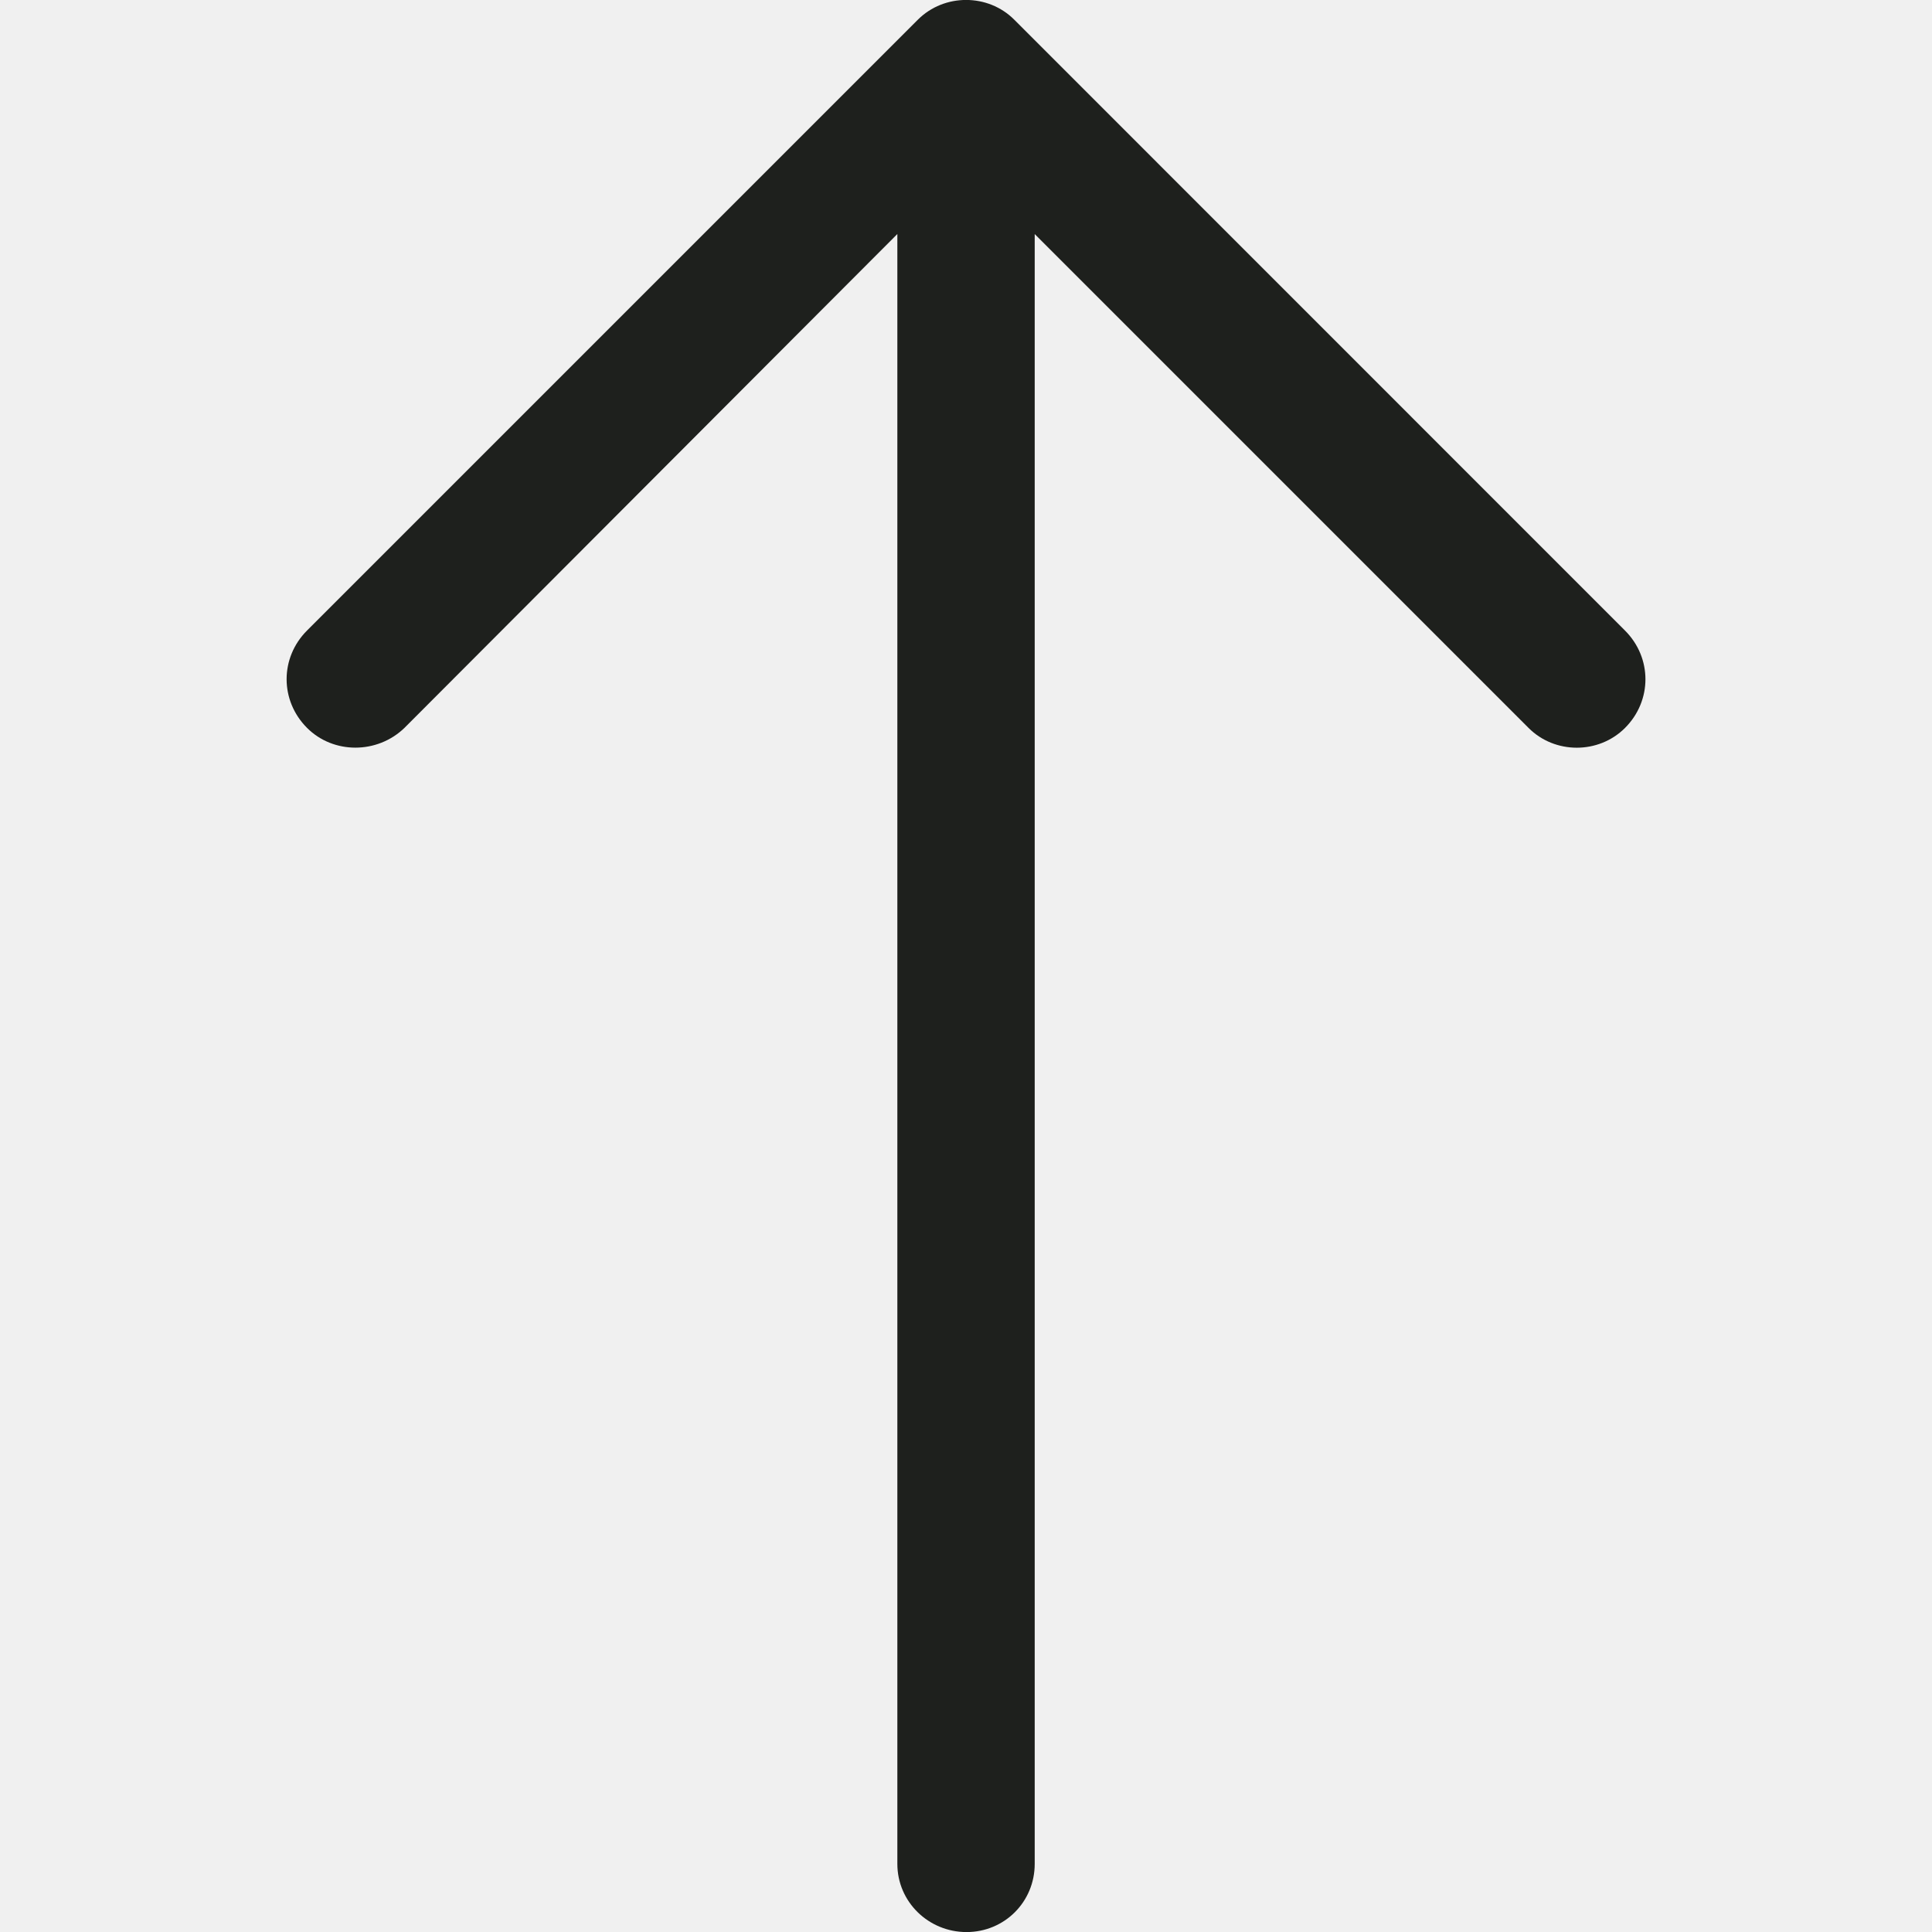
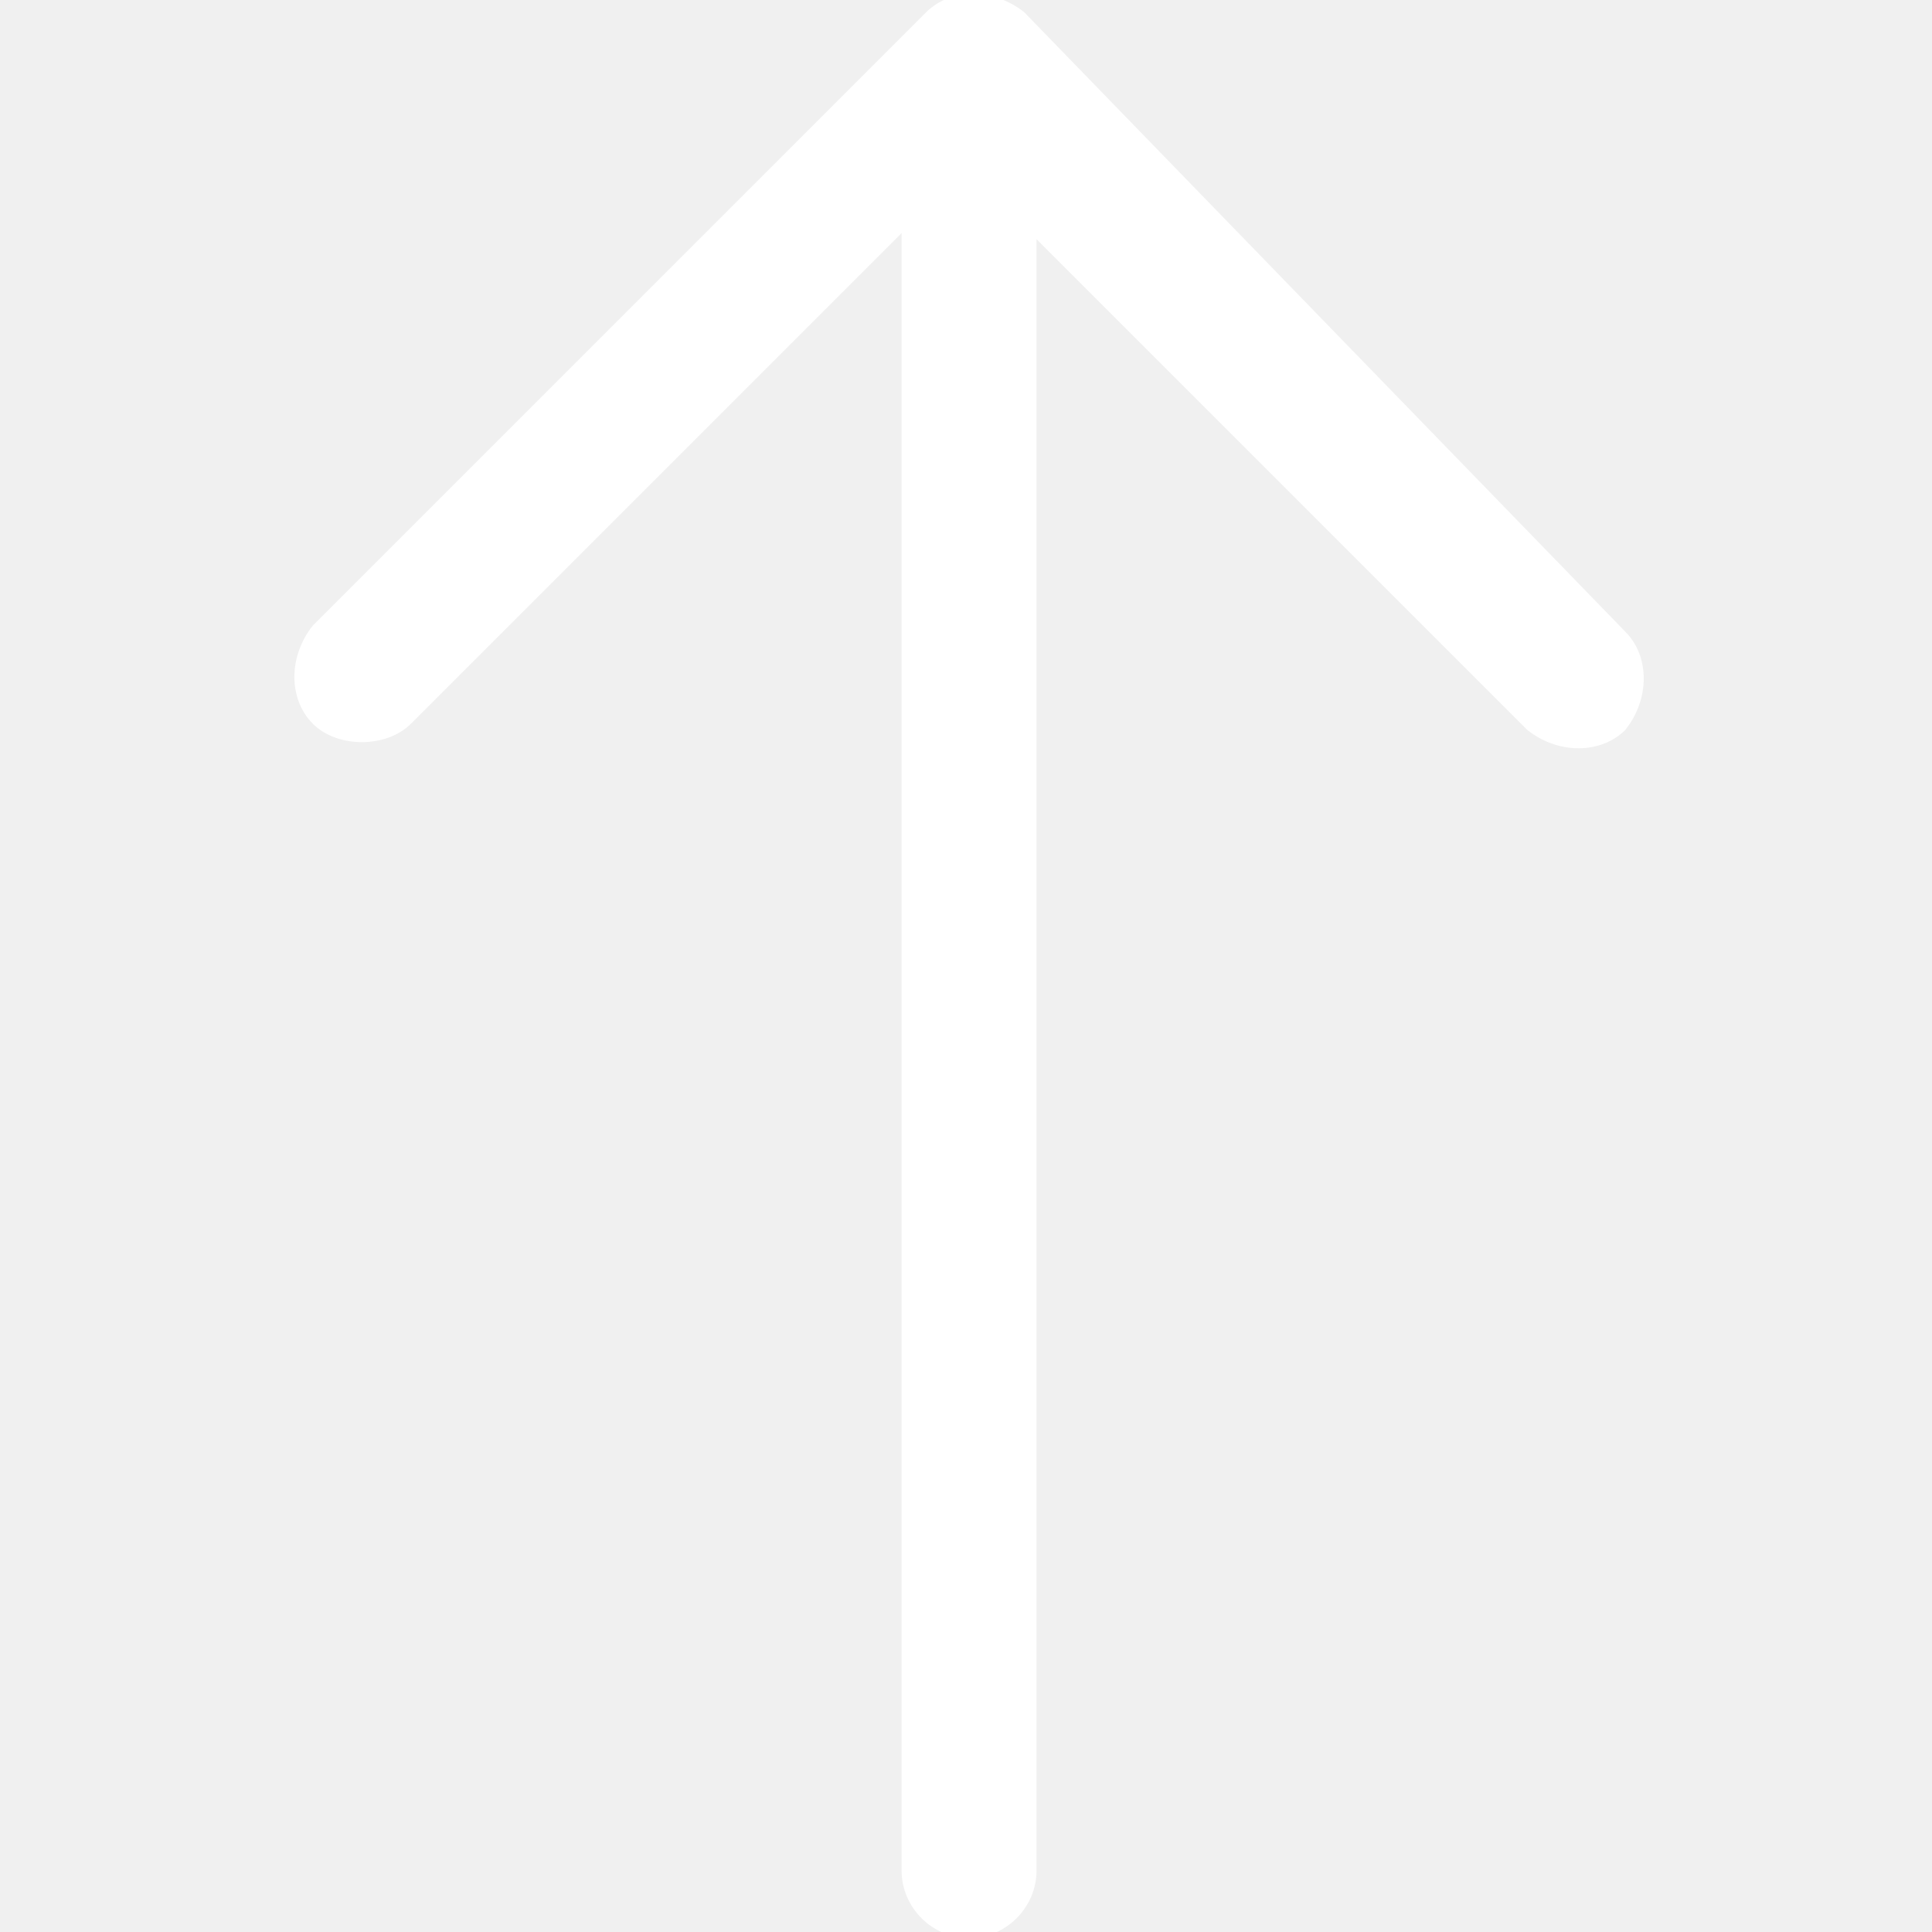
- <svg xmlns="http://www.w3.org/2000/svg" version="1.1" id="Capa_1" x="0px" y="0px" viewBox="0 0 31.479 31.479" style="enable-background:new 0 0 31.479 31.479;" xml:space="preserve">
-   <path style="fill:#1E201D;" d="M26.477,10.274c0.444,0.444,0.444,1.143,0,1.587c-0.429,0.429-1.143,0.429-1.571,0l-8.047-8.047  v26.555c0,0.619-0.492,1.111-1.111,1.111c-0.619,0-1.127-0.492-1.127-1.111V3.813l-8.031,8.047c-0.444,0.429-1.159,0.429-1.587,0  c-0.444-0.444-0.444-1.143,0-1.587l9.952-9.952c0.429-0.429,1.143-0.429,1.571,0L26.477,10.274z" />
-   <g>
- </g>
-   <g>
- </g>
-   <g>
- </g>
-   <g>
- </g>
-   <g>
- </g>
-   <g>
- </g>
-   <g>
- </g>
-   <g>
- </g>
-   <g>
- </g>
-   <g>
- </g>
-   <g>
- </g>
-   <g>
- </g>
-   <g>
- </g>
-   <g>
- </g>
-   <g>
- </g>
+ <svg xmlns="http://www.w3.org/2000/svg" version="1.1" id="Capa_1" x="0px" y="0px" viewBox="0 0 31.5 31.5" style="enable-background:new 0 0 31.5 31.5;" xml:space="preserve">
+   <style type="text/css">
+ 	.st0{fill:#FFFFFF;}
+ </style>
+   <path class="st0" d="M26.5,10.3c0.4,0.4,0.4,1.1,0,1.6c-0.4,0.4-1.1,0.4-1.6,0l-8-8v26.6c0,0.6-0.5,1.1-1.1,1.1  c-0.6,0-1.1-0.5-1.1-1.1V3.8l-8,8c-0.4,0.4-1.2,0.4-1.6,0c-0.4-0.4-0.4-1.1,0-1.6l10-10c0.4-0.4,1.1-0.4,1.6,0L26.5,10.3z" />
</svg>
